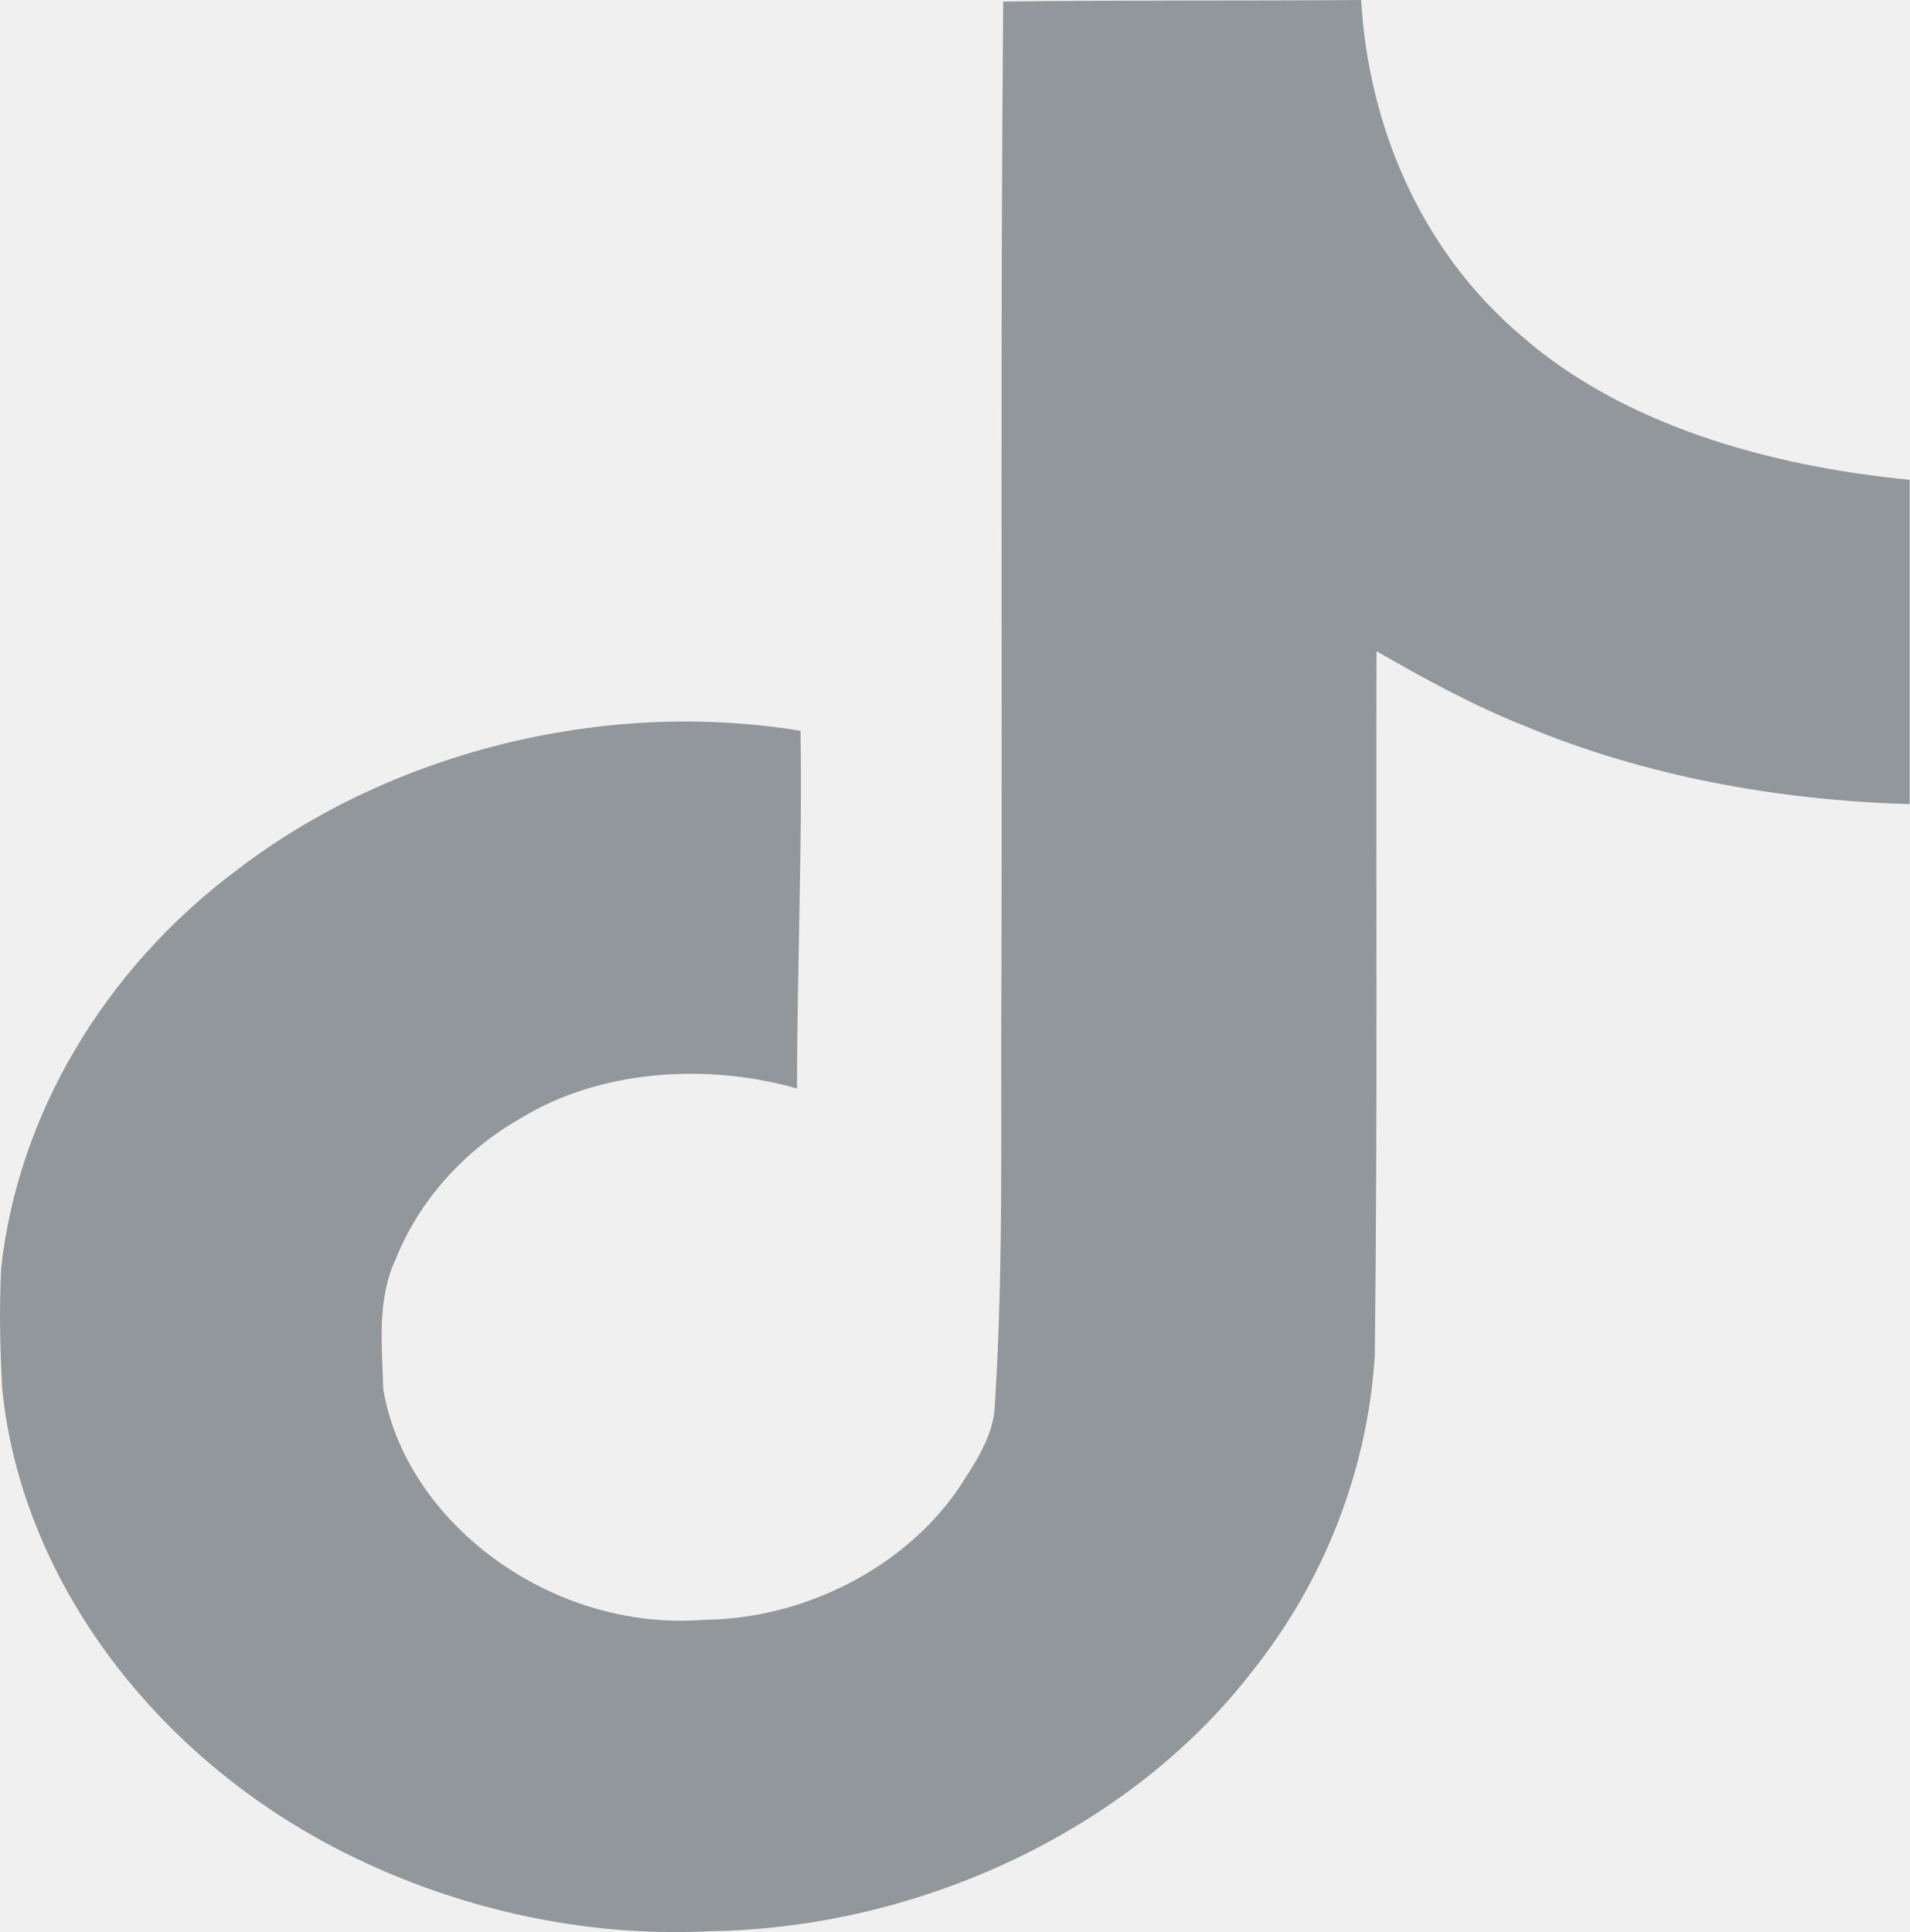
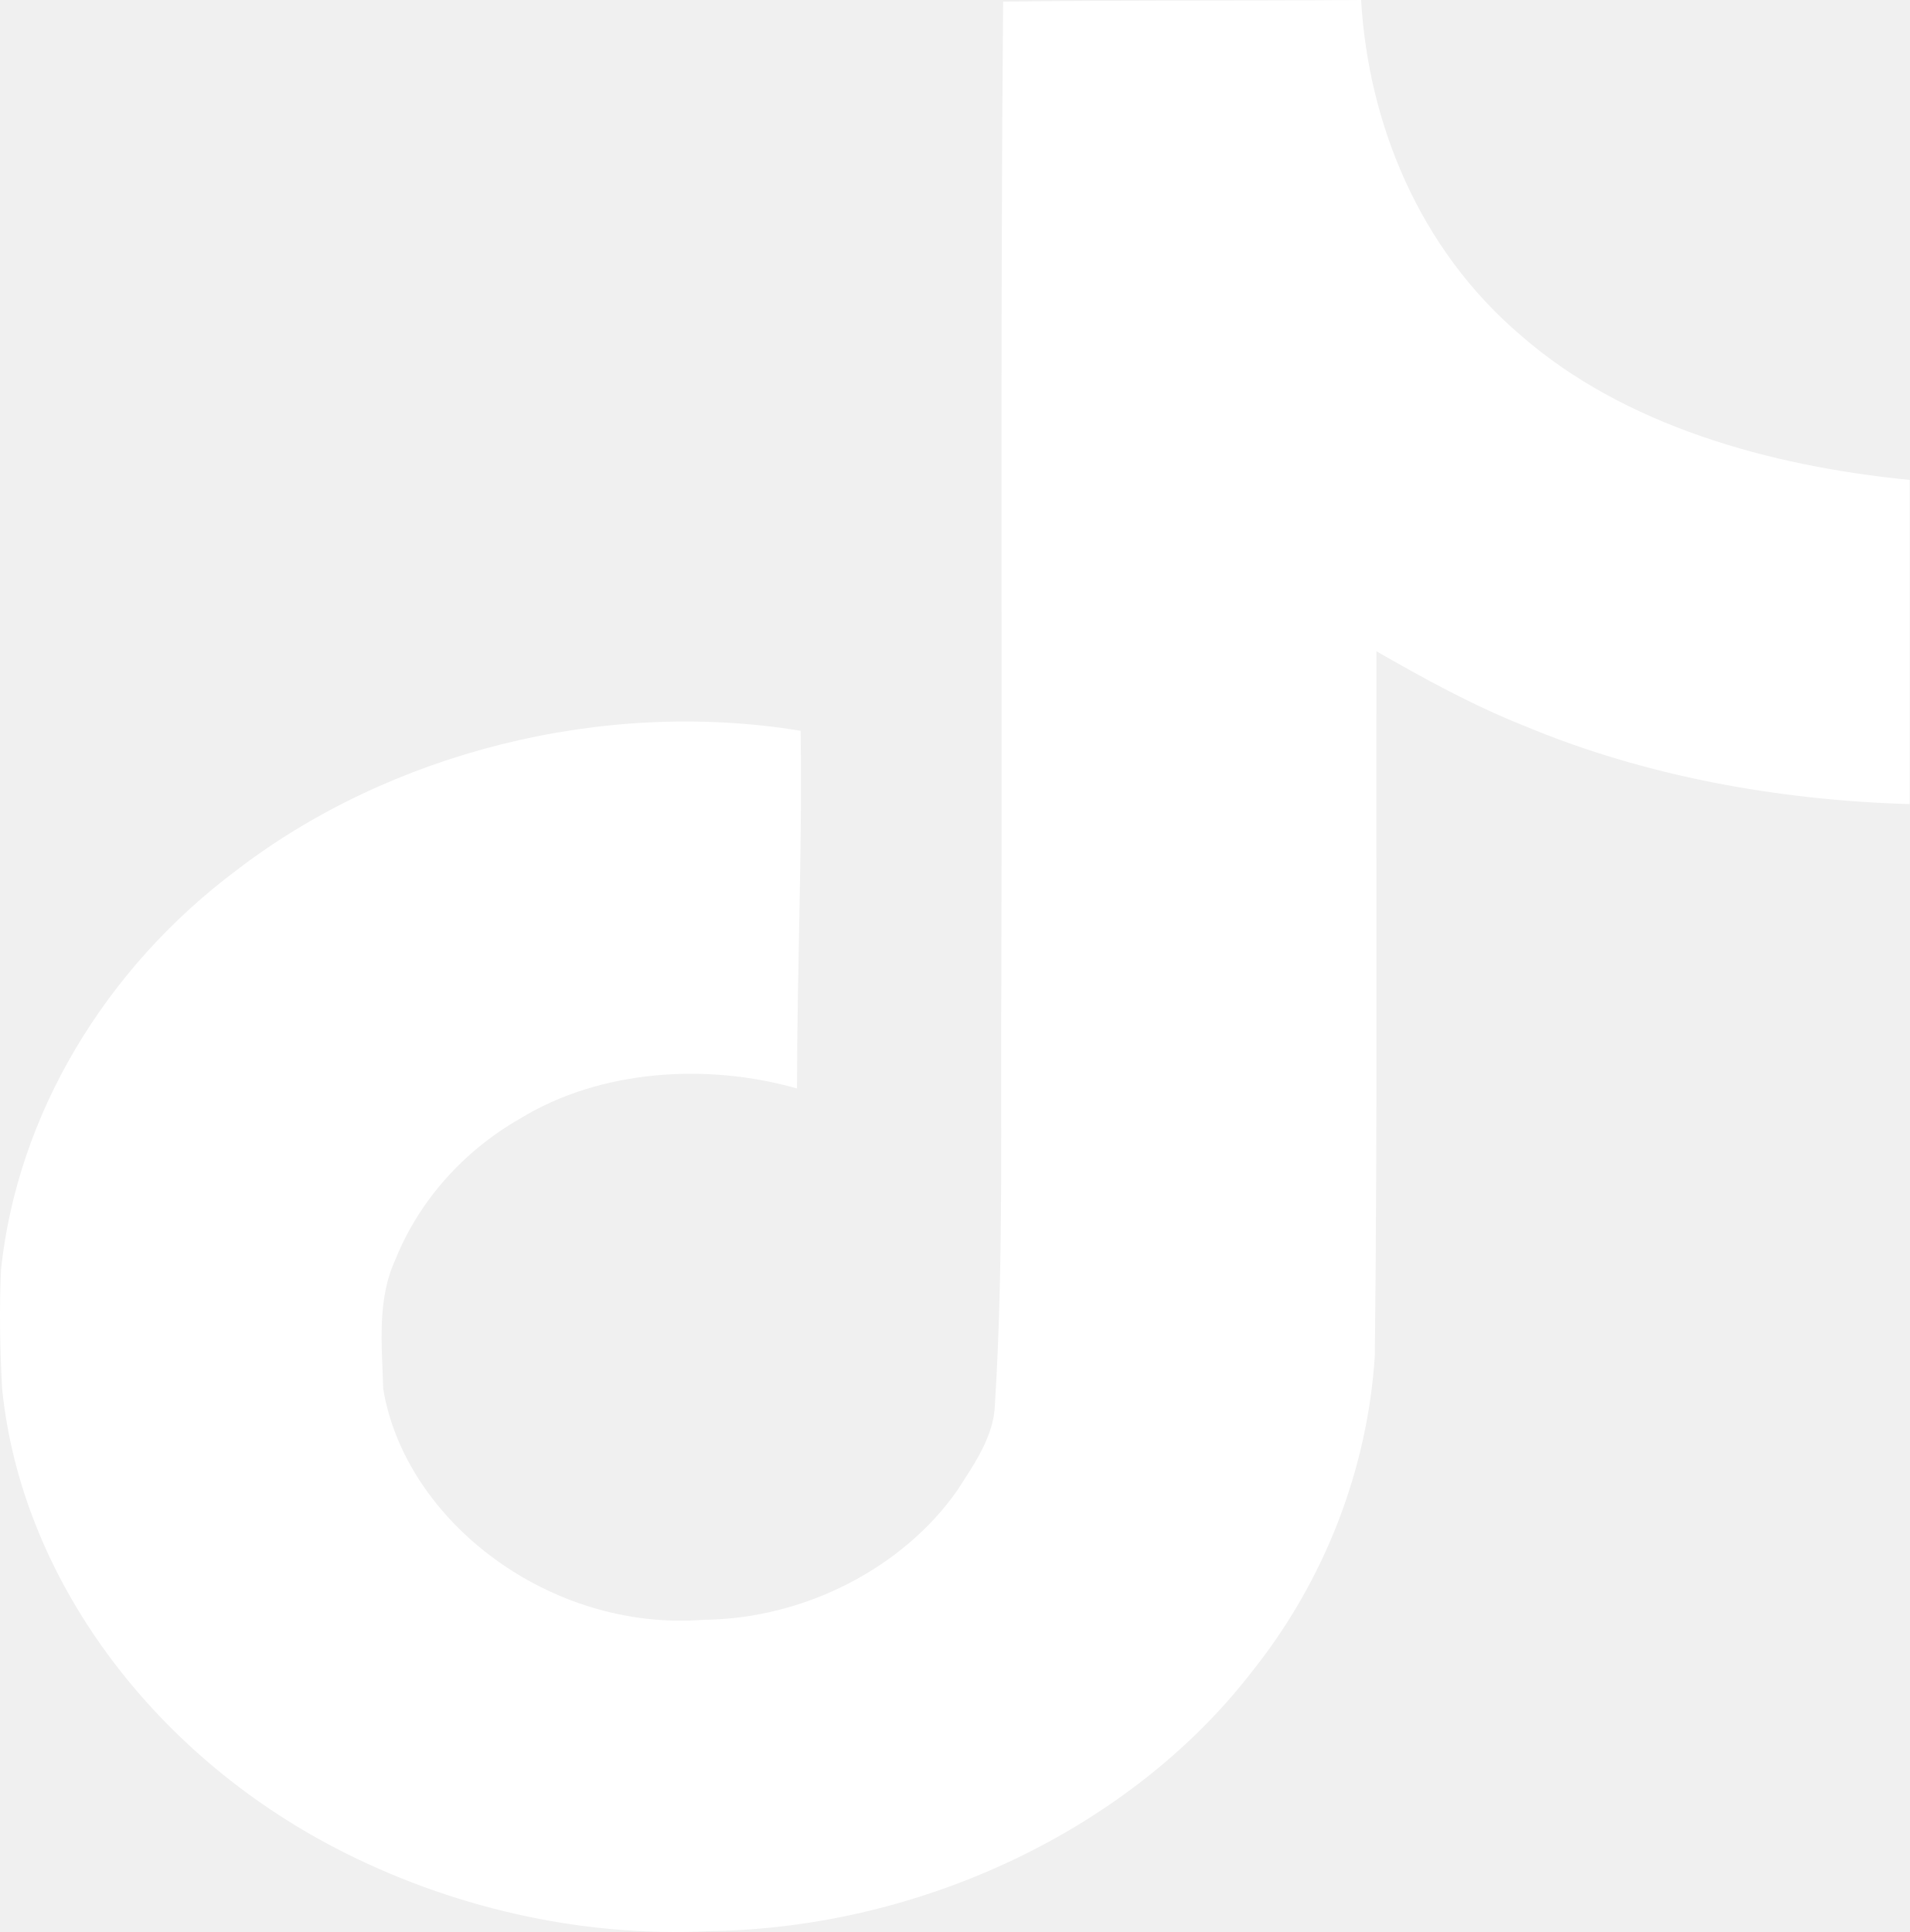
- <svg xmlns="http://www.w3.org/2000/svg" preserveAspectRatio="none" overflow="visible" style="display: block;" width="12.164" height="12.309" viewBox="0 0 12.164 12.309" fill="none">
+ <svg xmlns="http://www.w3.org/2000/svg" preserveAspectRatio="none" overflow="visible" style="display: block;" width="19.764" height="20" viewBox="0 0 19.764 20" fill="none">
  <g id="tiktok">
-     <path id="Vector" d="M6.389 0.01C7.153 0 7.912 0.006 8.67 0C8.716 0.785 9.037 1.585 9.691 2.14C10.343 2.709 11.266 2.969 12.164 3.057V5.123C11.322 5.099 10.477 4.945 9.714 4.626C9.381 4.494 9.071 4.323 8.768 4.149C8.764 5.648 8.775 7.145 8.757 8.637C8.712 9.354 8.443 10.068 7.968 10.659C7.205 11.642 5.881 12.284 4.521 12.304C3.686 12.346 2.853 12.146 2.142 11.777C0.964 11.166 0.134 10.048 0.014 8.848C-0 8.591 -0.005 8.335 0.007 8.084C0.112 7.109 0.661 6.175 1.513 5.54C2.479 4.8 3.832 4.448 5.099 4.656C5.111 5.416 5.077 6.175 5.077 6.935C4.498 6.77 3.821 6.816 3.316 7.125C2.946 7.336 2.666 7.658 2.52 8.023C2.399 8.283 2.434 8.571 2.441 8.848C2.579 9.689 3.5 10.397 4.483 10.32C5.134 10.314 5.758 9.982 6.098 9.495C6.208 9.325 6.331 9.15 6.337 8.95C6.395 8.033 6.372 7.119 6.379 6.201C6.384 4.134 6.372 2.072 6.39 0.011L6.389 0.01Z" fill="#91979A" />
+     <path id="Vector" d="M10.381 0.017C11.622 0 12.855 0.01 14.087 0C14.162 1.276 14.684 2.575 15.746 3.477C16.806 4.401 18.305 4.825 19.764 4.968V8.324C18.397 8.284 17.023 8.034 15.783 7.517C15.242 7.302 14.739 7.025 14.246 6.742C14.24 9.177 14.258 11.609 14.229 14.034C14.155 15.199 13.717 16.358 12.947 17.318C11.707 18.917 9.555 19.959 7.345 19.991C5.989 20.059 4.635 19.734 3.48 19.135C1.566 18.143 0.218 16.326 0.022 14.376C-0.001 13.959 -0.008 13.543 0.011 13.136C0.181 11.55 1.074 10.033 2.458 9.001C4.028 7.799 6.227 7.227 8.286 7.565C8.305 8.8 8.249 10.033 8.249 11.268C7.308 11 6.209 11.075 5.387 11.577C4.787 11.919 4.332 12.443 4.094 13.035C3.898 13.458 3.954 13.927 3.966 14.376C4.191 15.743 5.687 16.893 7.283 16.768C8.342 16.758 9.356 16.218 9.908 15.428C10.086 15.151 10.286 14.868 10.297 14.542C10.39 13.051 10.353 11.567 10.364 10.076C10.372 6.717 10.353 3.366 10.382 0.018L10.381 0.017Z" fill="white" />
  </g>
</svg>
